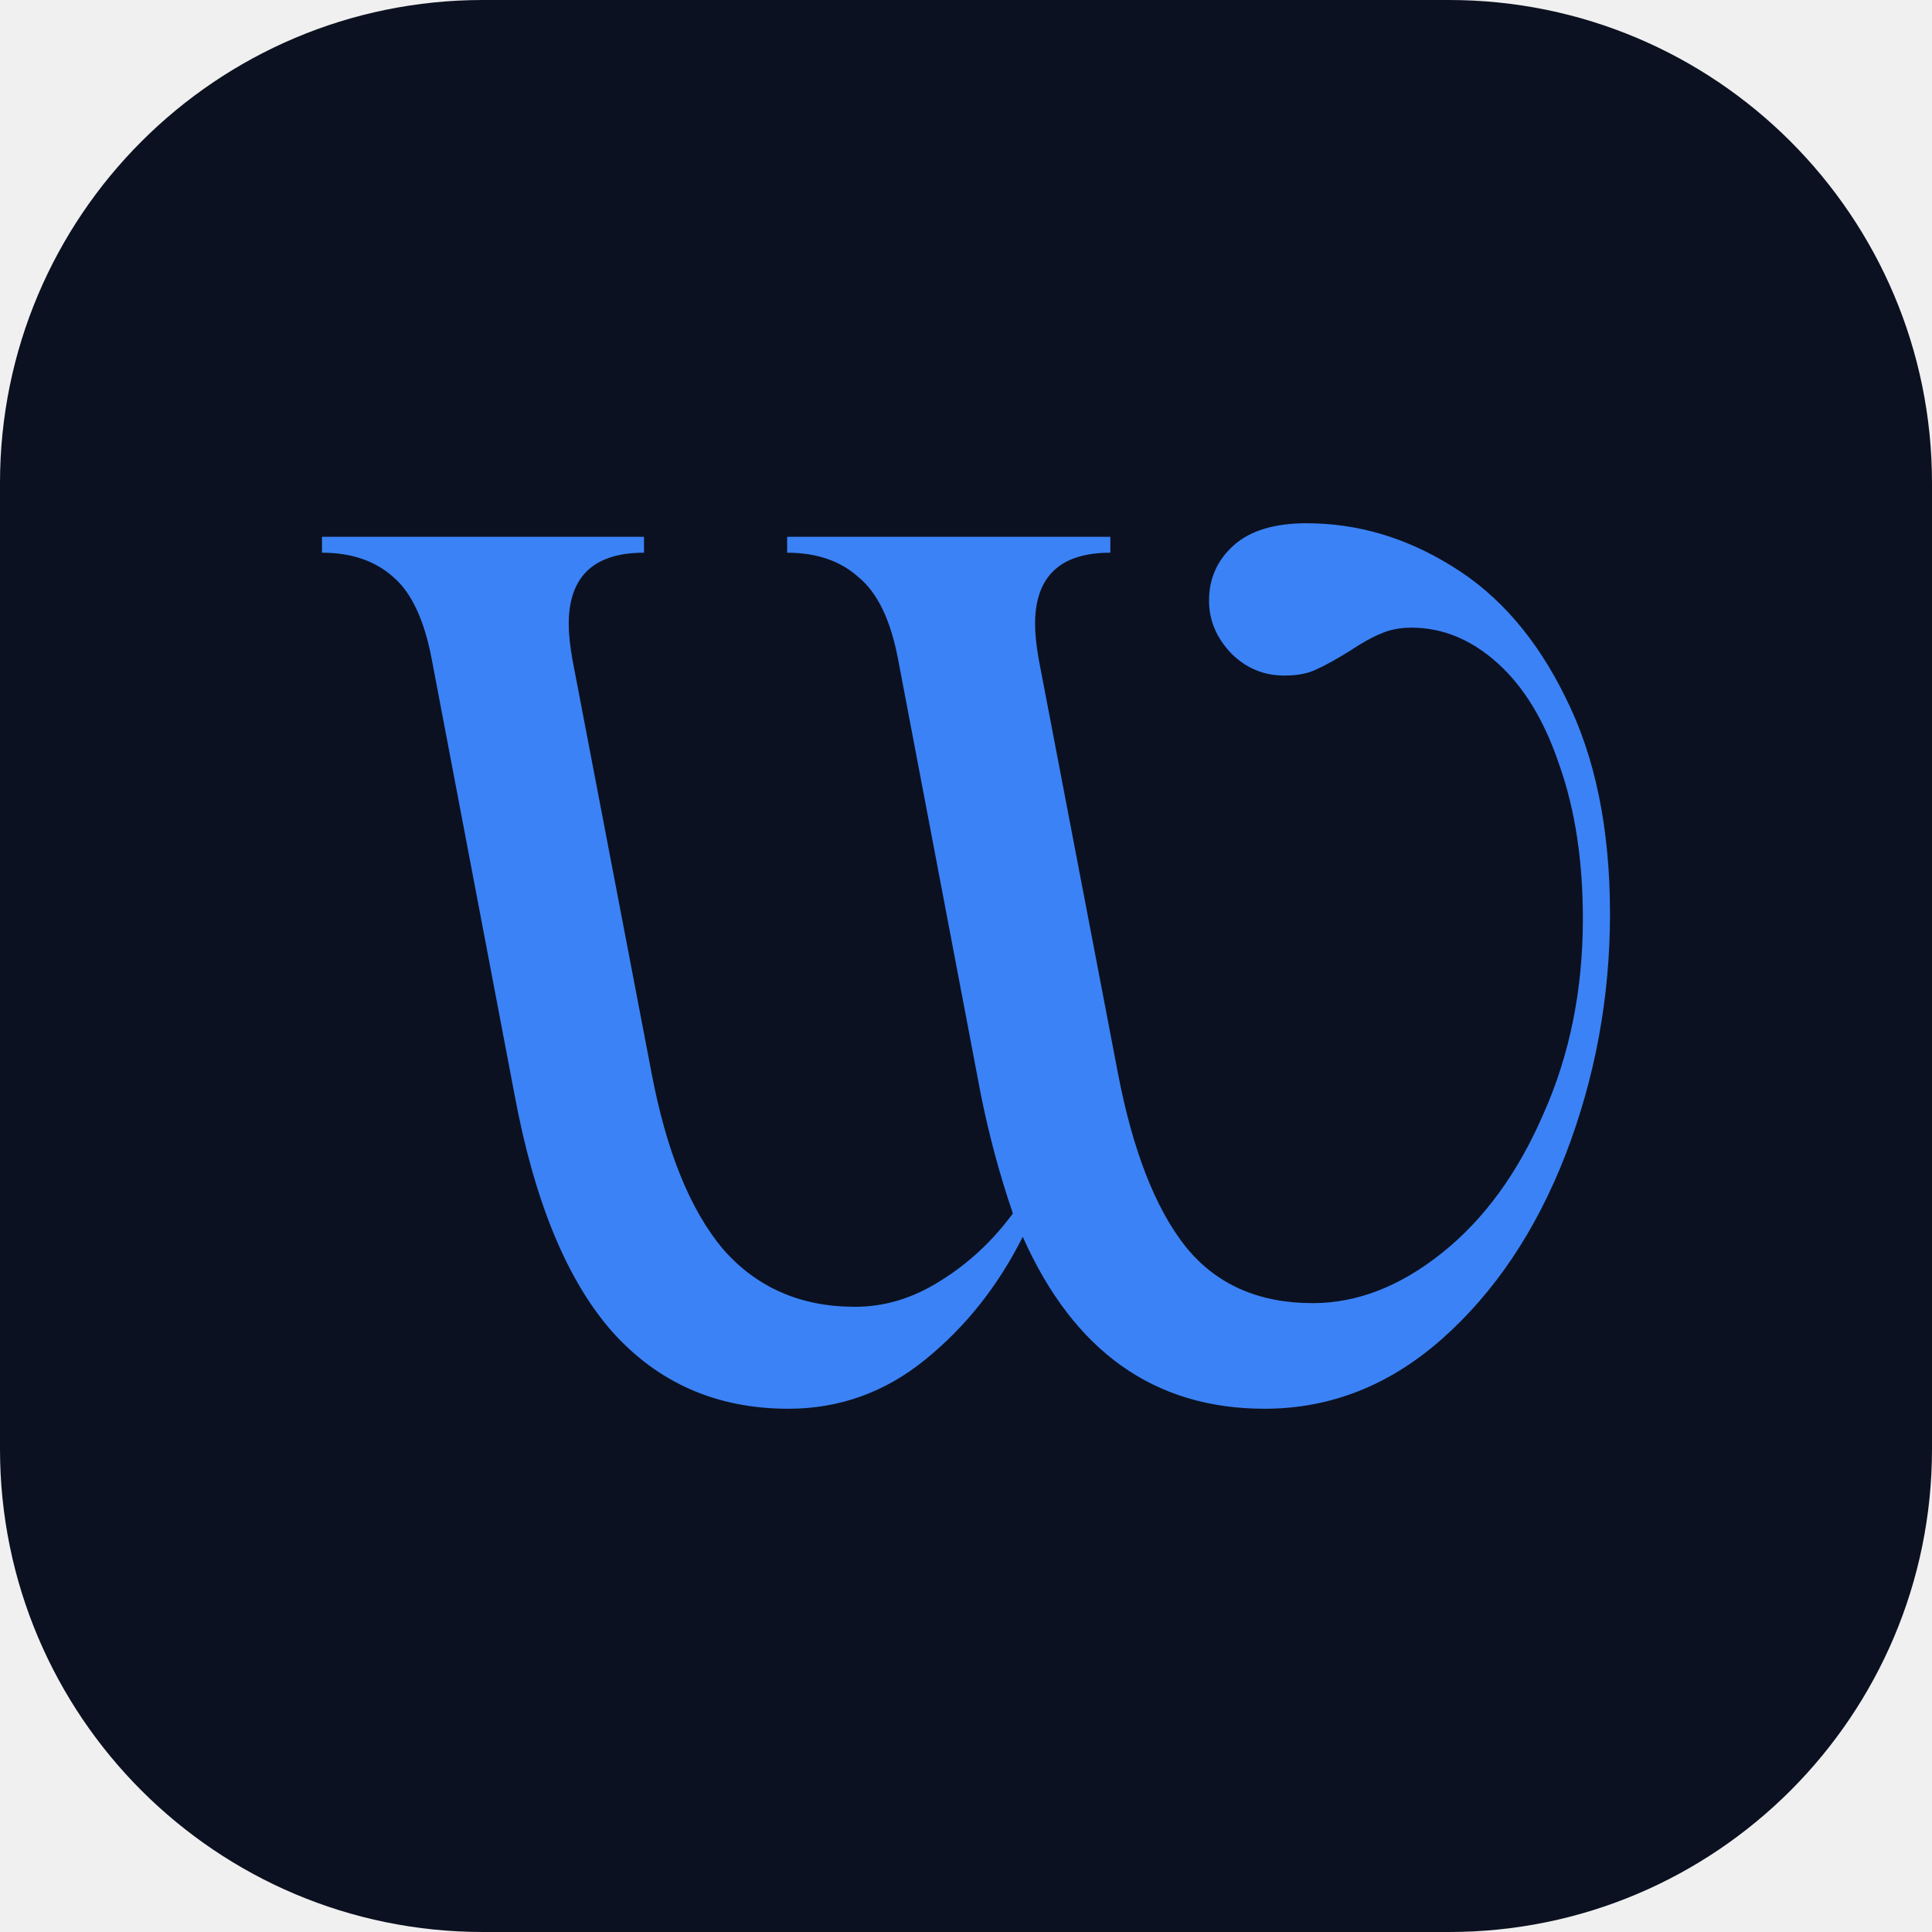
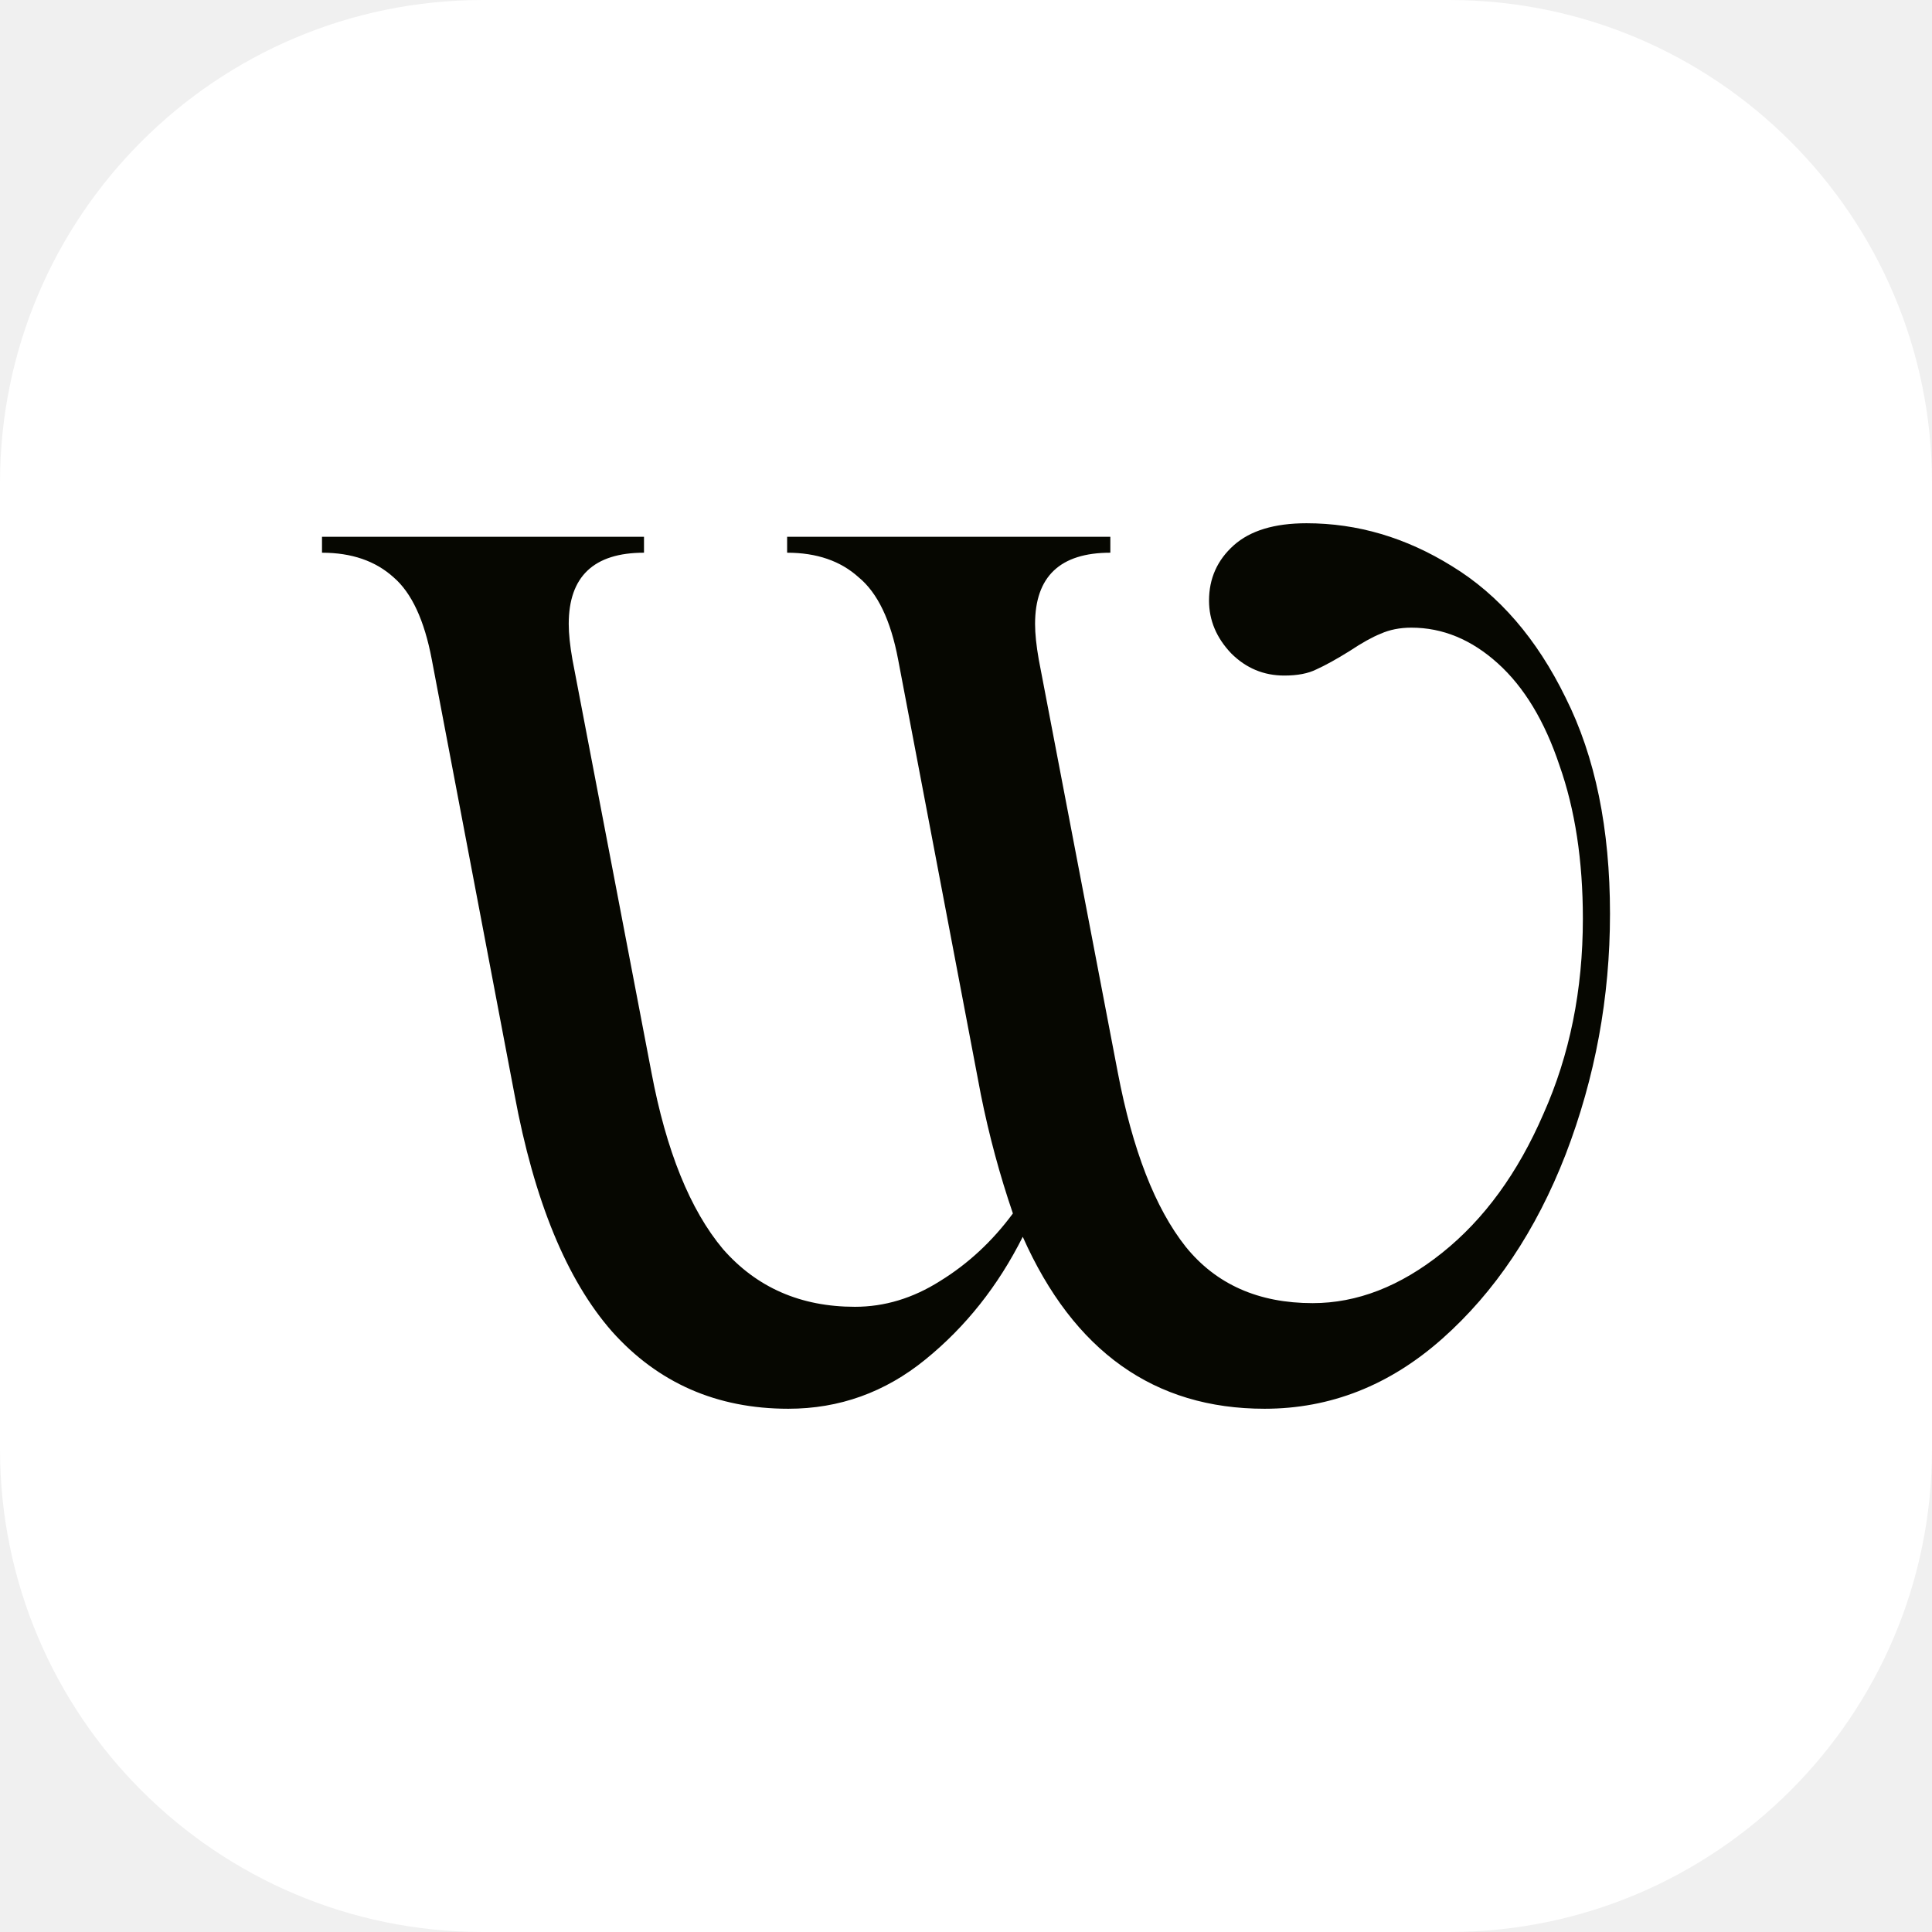
<svg xmlns="http://www.w3.org/2000/svg" width="48" height="48" viewBox="0 0 48 48" fill="none">
-   <rect width="48" height="48" rx="12" fill="#0B1120" />
-   <path d="M31.418 35C28.679 35 26.677 33.576 25.41 30.728C24.797 31.949 23.99 32.966 22.988 33.779C21.987 34.593 20.853 35 19.586 35C17.808 35 16.347 34.359 15.203 33.078C14.079 31.796 13.272 29.833 12.782 27.189L10.728 16.387C10.544 15.411 10.227 14.729 9.778 14.343C9.328 13.936 8.736 13.732 8 13.732V13.336H16V13.732C14.754 13.732 14.13 14.322 14.13 15.502C14.13 15.746 14.161 16.041 14.222 16.387L16.184 26.639C16.552 28.592 17.144 30.057 17.962 31.033C18.799 31.989 19.893 32.467 21.241 32.467C21.977 32.467 22.682 32.254 23.356 31.827C24.051 31.399 24.654 30.84 25.165 30.148C24.838 29.192 24.572 28.206 24.368 27.189L22.314 16.387C22.13 15.411 21.803 14.729 21.333 14.343C20.884 13.936 20.291 13.732 19.556 13.732V13.336H27.586V13.732C26.34 13.732 25.716 14.322 25.716 15.502C25.716 15.746 25.747 16.041 25.808 16.387L27.77 26.639C28.138 28.572 28.7 30.016 29.456 30.972C30.212 31.908 31.264 32.376 32.613 32.376C33.717 32.376 34.789 31.959 35.831 31.125C36.874 30.291 37.711 29.142 38.345 27.677C38.999 26.212 39.326 24.595 39.326 22.825C39.326 21.381 39.132 20.11 38.743 19.011C38.376 17.913 37.865 17.068 37.211 16.479C36.557 15.889 35.842 15.594 35.065 15.594C34.779 15.594 34.524 15.645 34.299 15.746C34.094 15.828 33.839 15.97 33.533 16.173C33.206 16.377 32.93 16.529 32.705 16.631C32.501 16.733 32.235 16.784 31.908 16.784C31.397 16.784 30.958 16.601 30.59 16.234C30.222 15.848 30.038 15.411 30.038 14.922C30.038 14.373 30.243 13.915 30.651 13.549C31.06 13.183 31.663 13 32.46 13C33.727 13 34.932 13.356 36.077 14.068C37.241 14.78 38.181 15.868 38.897 17.333C39.632 18.797 40 20.588 40 22.703C40 24.778 39.632 26.772 38.897 28.684C38.161 30.576 37.139 32.101 35.831 33.261C34.524 34.42 33.052 35 31.418 35Z" fill="#3B82F6" />
+   <rect width="48" height="48" rx="12" fill="white" />
+   <path d="M31.418 35C28.679 35 26.677 33.576 25.41 30.728C24.797 31.949 23.99 32.966 22.988 33.779C21.987 34.593 20.853 35 19.586 35C17.808 35 16.347 34.359 15.203 33.078C14.079 31.796 13.272 29.833 12.782 27.189L10.728 16.387C10.544 15.411 10.227 14.729 9.778 14.343C9.328 13.936 8.736 13.732 8 13.732V13.336H16V13.732C14.754 13.732 14.13 14.322 14.13 15.502C14.13 15.746 14.161 16.041 14.222 16.387L16.184 26.639C16.552 28.592 17.144 30.057 17.962 31.033C18.799 31.989 19.893 32.467 21.241 32.467C21.977 32.467 22.682 32.254 23.356 31.827C24.051 31.399 24.654 30.84 25.165 30.148C24.838 29.192 24.572 28.206 24.368 27.189L22.314 16.387C22.13 15.411 21.803 14.729 21.333 14.343C20.884 13.936 20.291 13.732 19.556 13.732V13.336H27.586V13.732C26.34 13.732 25.716 14.322 25.716 15.502C25.716 15.746 25.747 16.041 25.808 16.387L27.77 26.639C28.138 28.572 28.7 30.016 29.456 30.972C30.212 31.908 31.264 32.376 32.613 32.376C33.717 32.376 34.789 31.959 35.831 31.125C36.874 30.291 37.711 29.142 38.345 27.677C38.999 26.212 39.326 24.595 39.326 22.825C39.326 21.381 39.132 20.11 38.743 19.011C38.376 17.913 37.865 17.068 37.211 16.479C36.557 15.889 35.842 15.594 35.065 15.594C34.779 15.594 34.524 15.645 34.299 15.746C34.094 15.828 33.839 15.97 33.533 16.173C33.206 16.377 32.93 16.529 32.705 16.631C32.501 16.733 32.235 16.784 31.908 16.784C31.397 16.784 30.958 16.601 30.59 16.234C30.222 15.848 30.038 15.411 30.038 14.922C30.038 14.373 30.243 13.915 30.651 13.549C31.06 13.183 31.663 13 32.46 13C33.727 13 34.932 13.356 36.077 14.068C37.241 14.78 38.181 15.868 38.897 17.333C39.632 18.797 40 20.588 40 22.703C40 24.778 39.632 26.772 38.897 28.684C38.161 30.576 37.139 32.101 35.831 33.261C34.524 34.42 33.052 35 31.418 35Z" fill="#060701" />
</svg>
